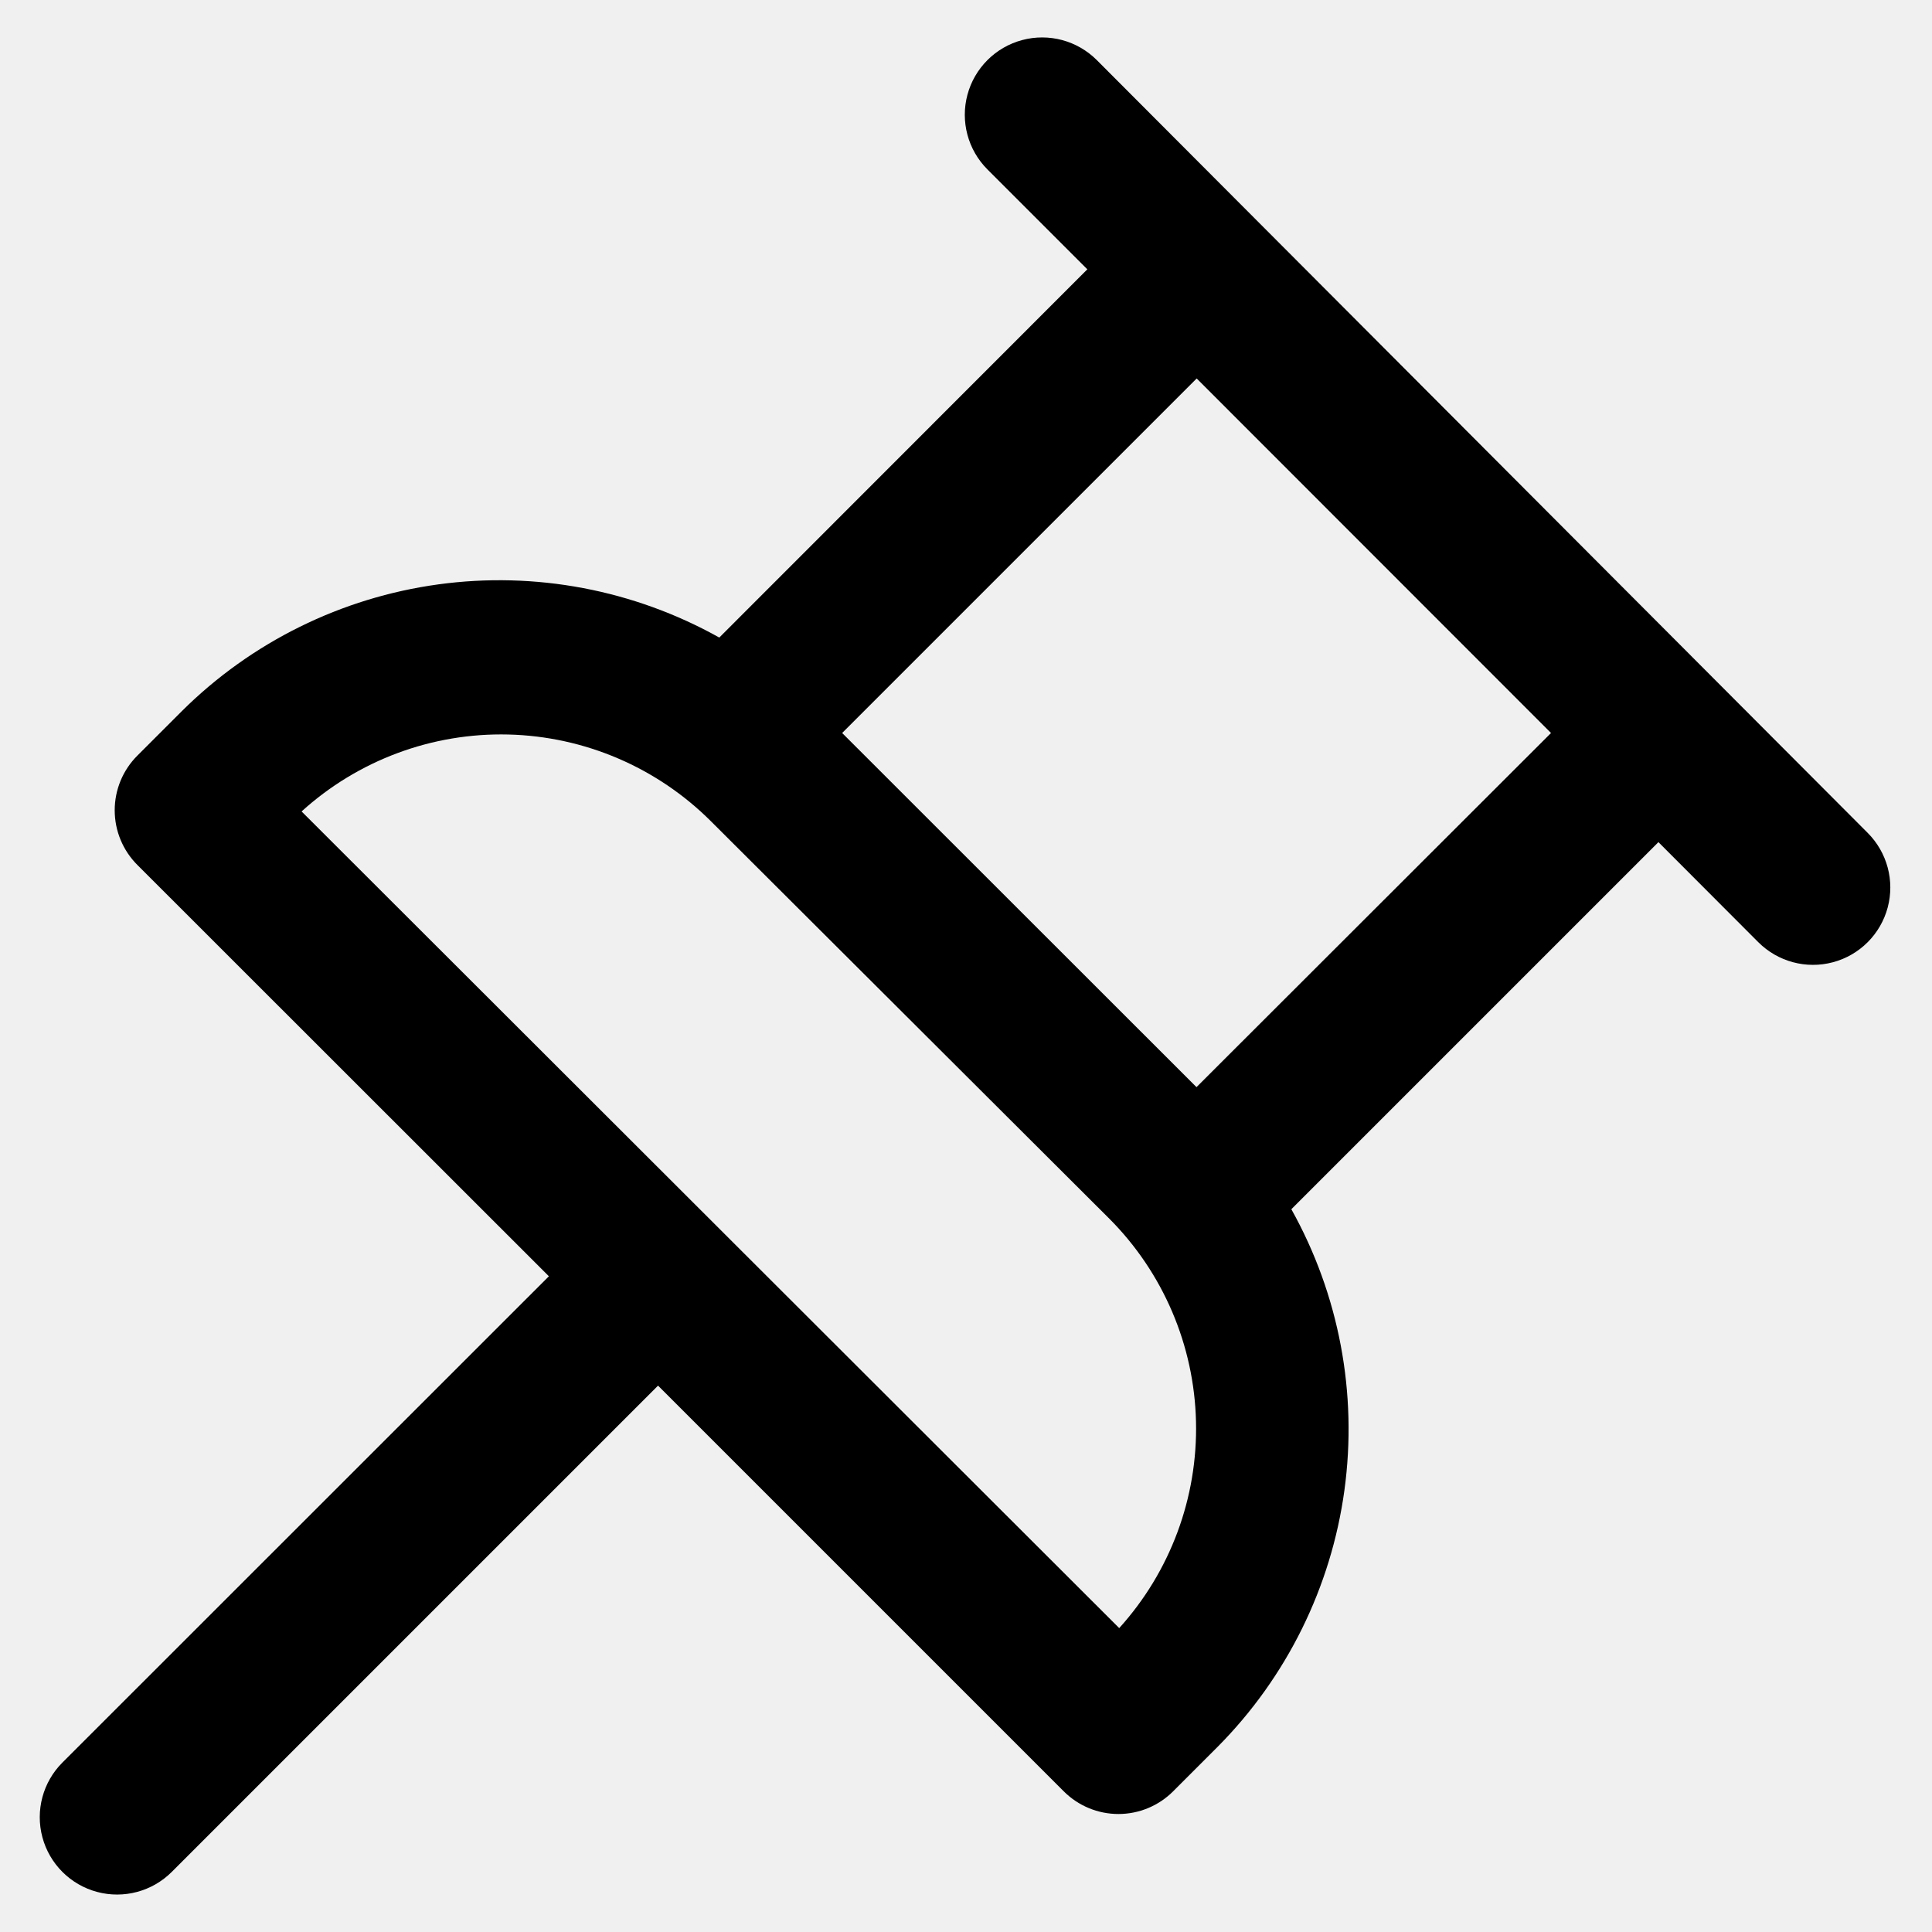
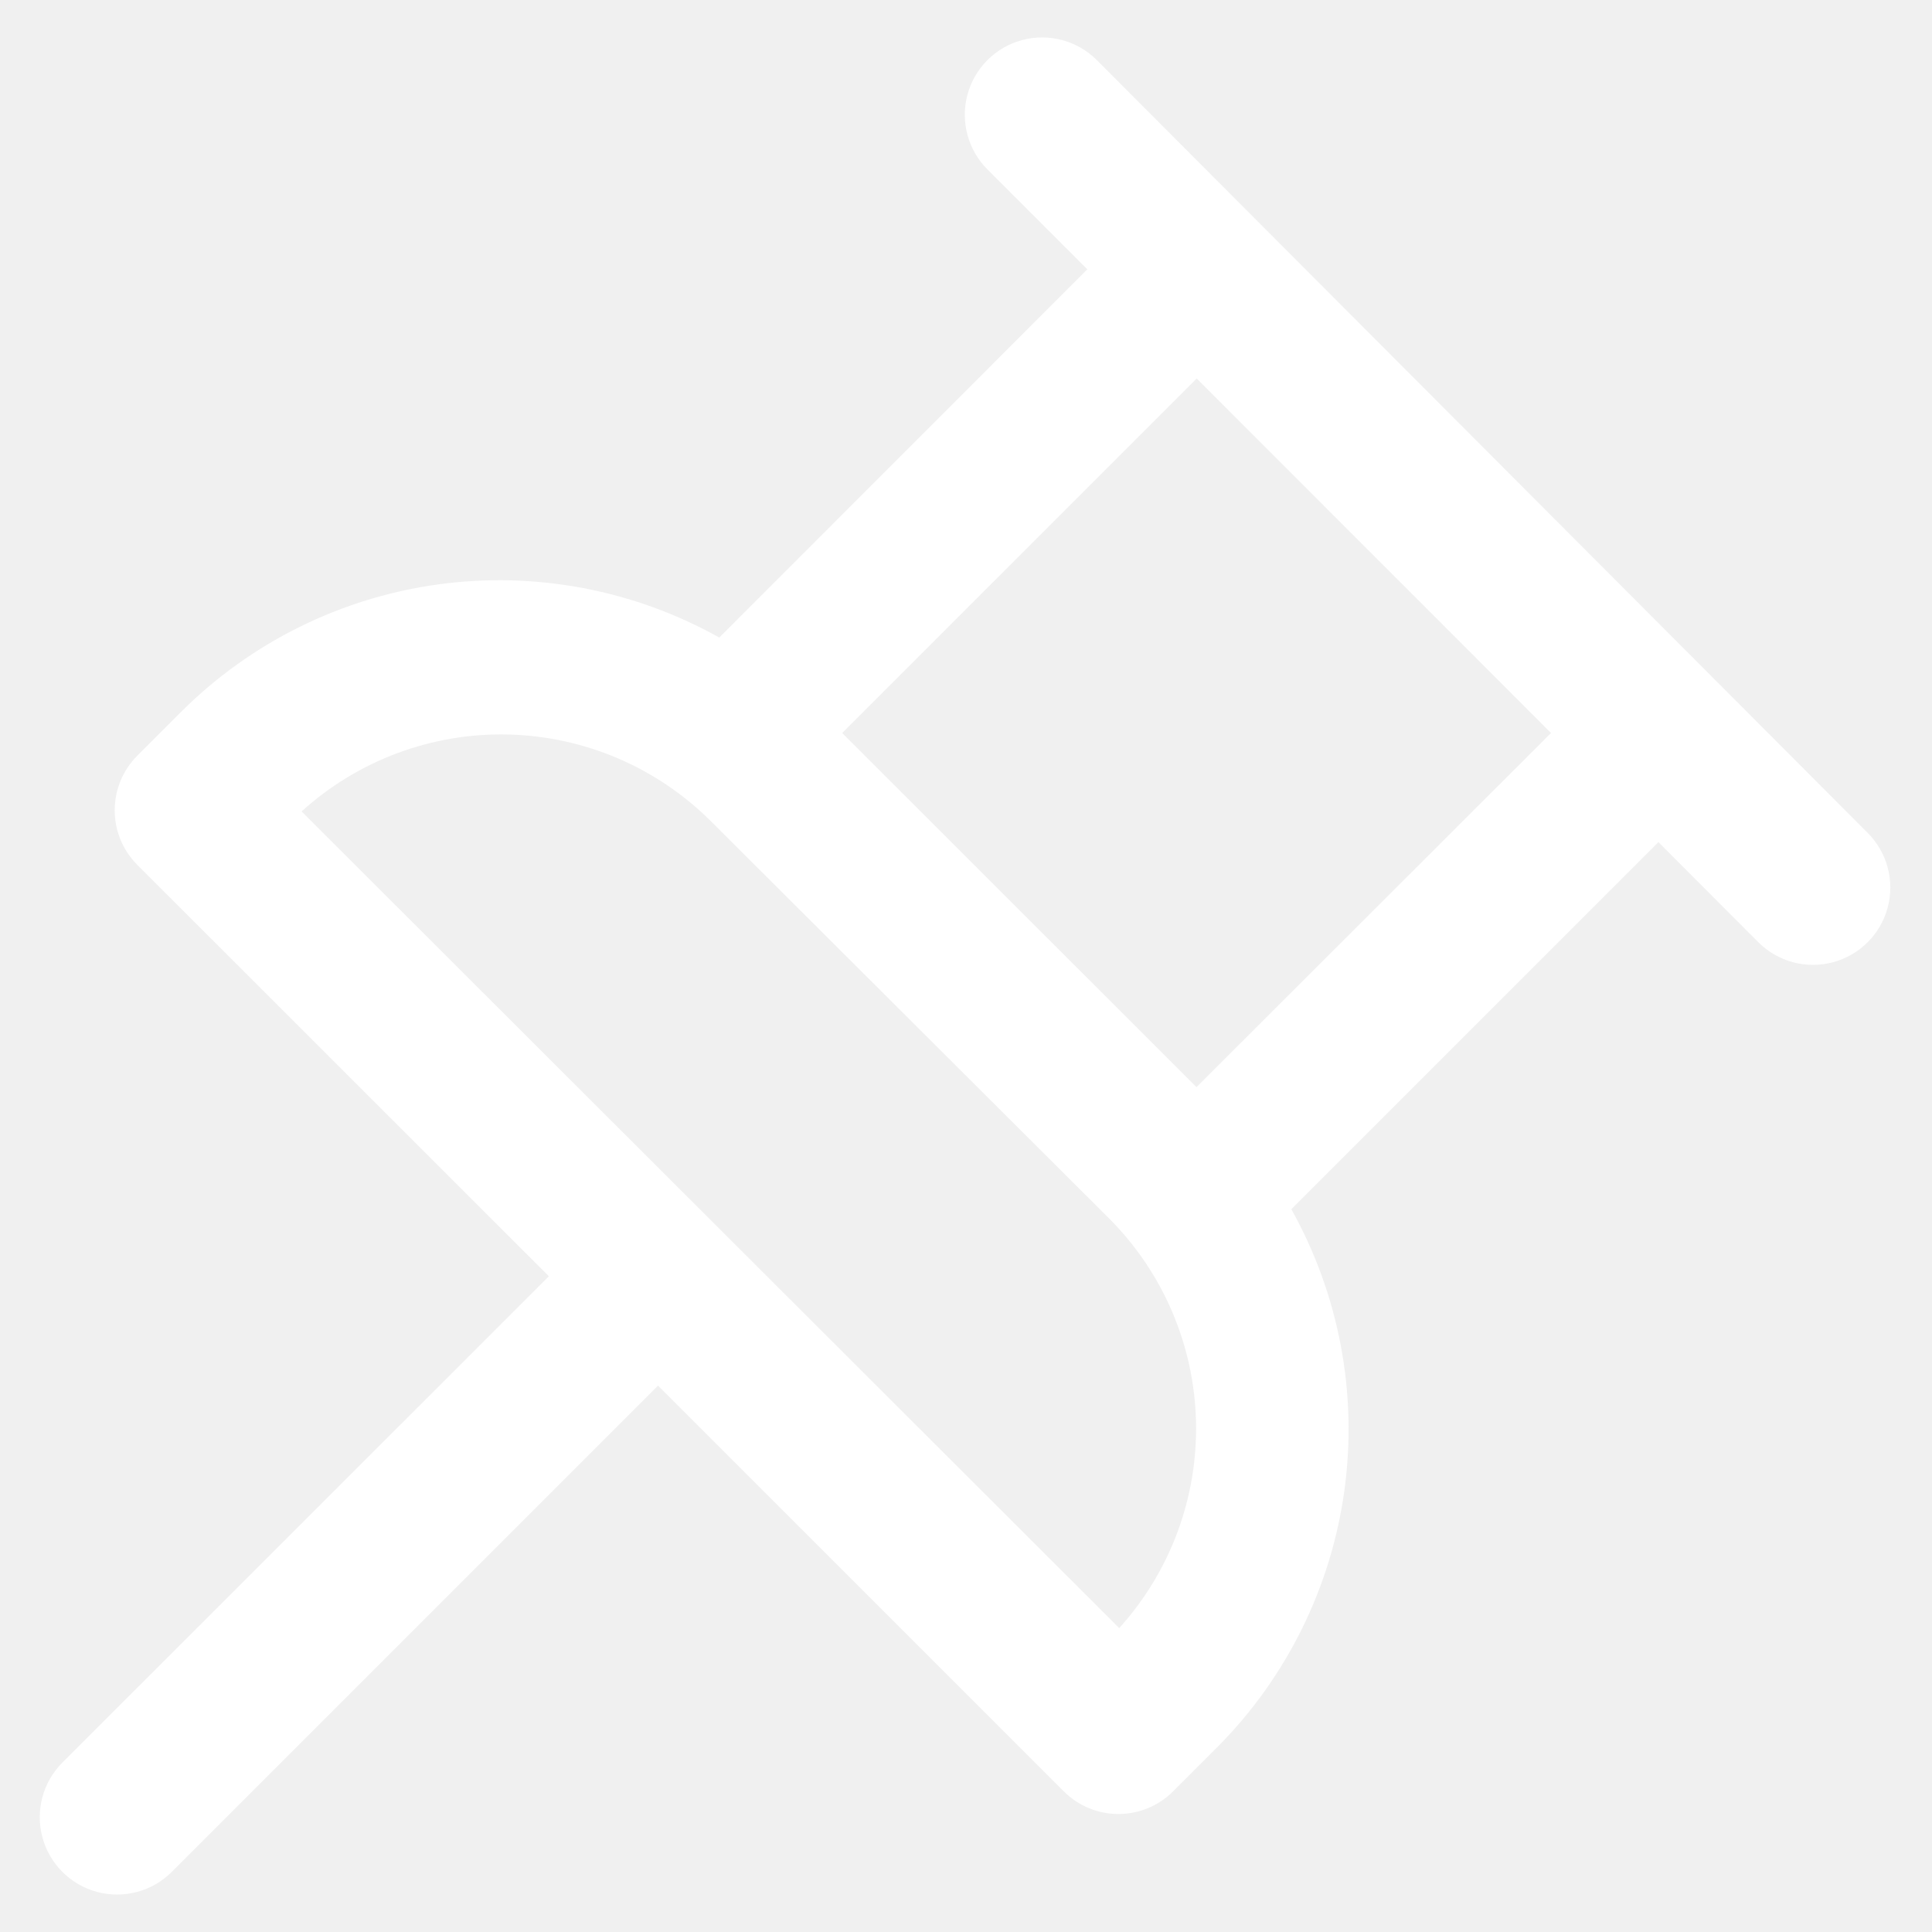
<svg xmlns="http://www.w3.org/2000/svg" width="1200pt" height="1200pt" version="1.1" viewBox="0 0 1200 1200">
-   <path d="m681.24 37.32c-12.133-12.133-29.816-16.871-46.387-12.43-16.574 4.441-29.52 17.387-33.961 33.961-4.441 16.57 0.297 34.254 12.43 46.387l62.039 62.039-228.6 228.72c-53.035-29.664-114.29-41.258-174.49-33.031-60.203 8.227-116.1 35.828-159.23 78.633l-27.719 27.719c-9.012 9.004-14.078 21.219-14.078 33.961 0 12.738 5.066 24.957 14.078 33.957l255.6 255.48-302.16 302.04c-12.133 12.133-16.871 29.816-12.434 46.387 4.441 16.574 17.387 29.52 33.961 33.961 16.574 4.441 34.258-0.297 46.391-12.43l302.04-302.04 252 252c9.004 9.012 21.223 14.078 33.961 14.078 12.738 0 24.957-5.066 33.961-14.078l27.719-27.719c42.816-43.148 70.43-99.055 78.68-159.28 8.246-60.223-3.32-121.5-32.961-174.57l228-228 62.039 62.16h0.004c12.133 12.133 29.816 16.871 46.391 12.434 16.57-4.441 29.52-17.387 33.957-33.961 4.441-16.574-0.297-34.258-12.43-46.391zm13.922 973.92-507.84-507.24c35.066-31.812 81.027-48.922 128.36-47.781 47.336 1.137 92.418 20.438 125.92 53.902l247.44 246.84c33.41 33.527 52.676 78.602 53.812 125.92 1.141 47.316-15.934 93.266-47.691 128.36zm48-336-220.08-219.96 220.2-220.2 220.08 220.2z" />
+   <path fill="white" d="m681.24 37.32c-12.133-12.133-29.816-16.871-46.387-12.43-16.574 4.441-29.52 17.387-33.961 33.961-4.441 16.57 0.297 34.254 12.43 46.387l62.039 62.039-228.6 228.72c-53.035-29.664-114.29-41.258-174.49-33.031-60.203 8.227-116.1 35.828-159.23 78.633l-27.719 27.719c-9.012 9.004-14.078 21.219-14.078 33.961 0 12.738 5.066 24.957 14.078 33.957l255.6 255.48-302.16 302.04c-12.133 12.133-16.871 29.816-12.434 46.387 4.441 16.574 17.387 29.52 33.961 33.961 16.574 4.441 34.258-0.297 46.391-12.43l302.04-302.04 252 252c9.004 9.012 21.223 14.078 33.961 14.078 12.738 0 24.957-5.066 33.961-14.078l27.719-27.719c42.816-43.148 70.43-99.055 78.68-159.28 8.246-60.223-3.32-121.5-32.961-174.57l228-228 62.039 62.16h0.004c12.133 12.133 29.816 16.871 46.391 12.434 16.57-4.441 29.52-17.387 33.957-33.961 4.441-16.574-0.297-34.258-12.43-46.391zm13.922 973.92-507.84-507.24c35.066-31.812 81.027-48.922 128.36-47.781 47.336 1.137 92.418 20.438 125.92 53.902l247.44 246.84c33.41 33.527 52.676 78.602 53.812 125.92 1.141 47.316-15.934 93.266-47.691 128.36zm48-336-220.08-219.96 220.2-220.2 220.08 220.2z" />
</svg>
